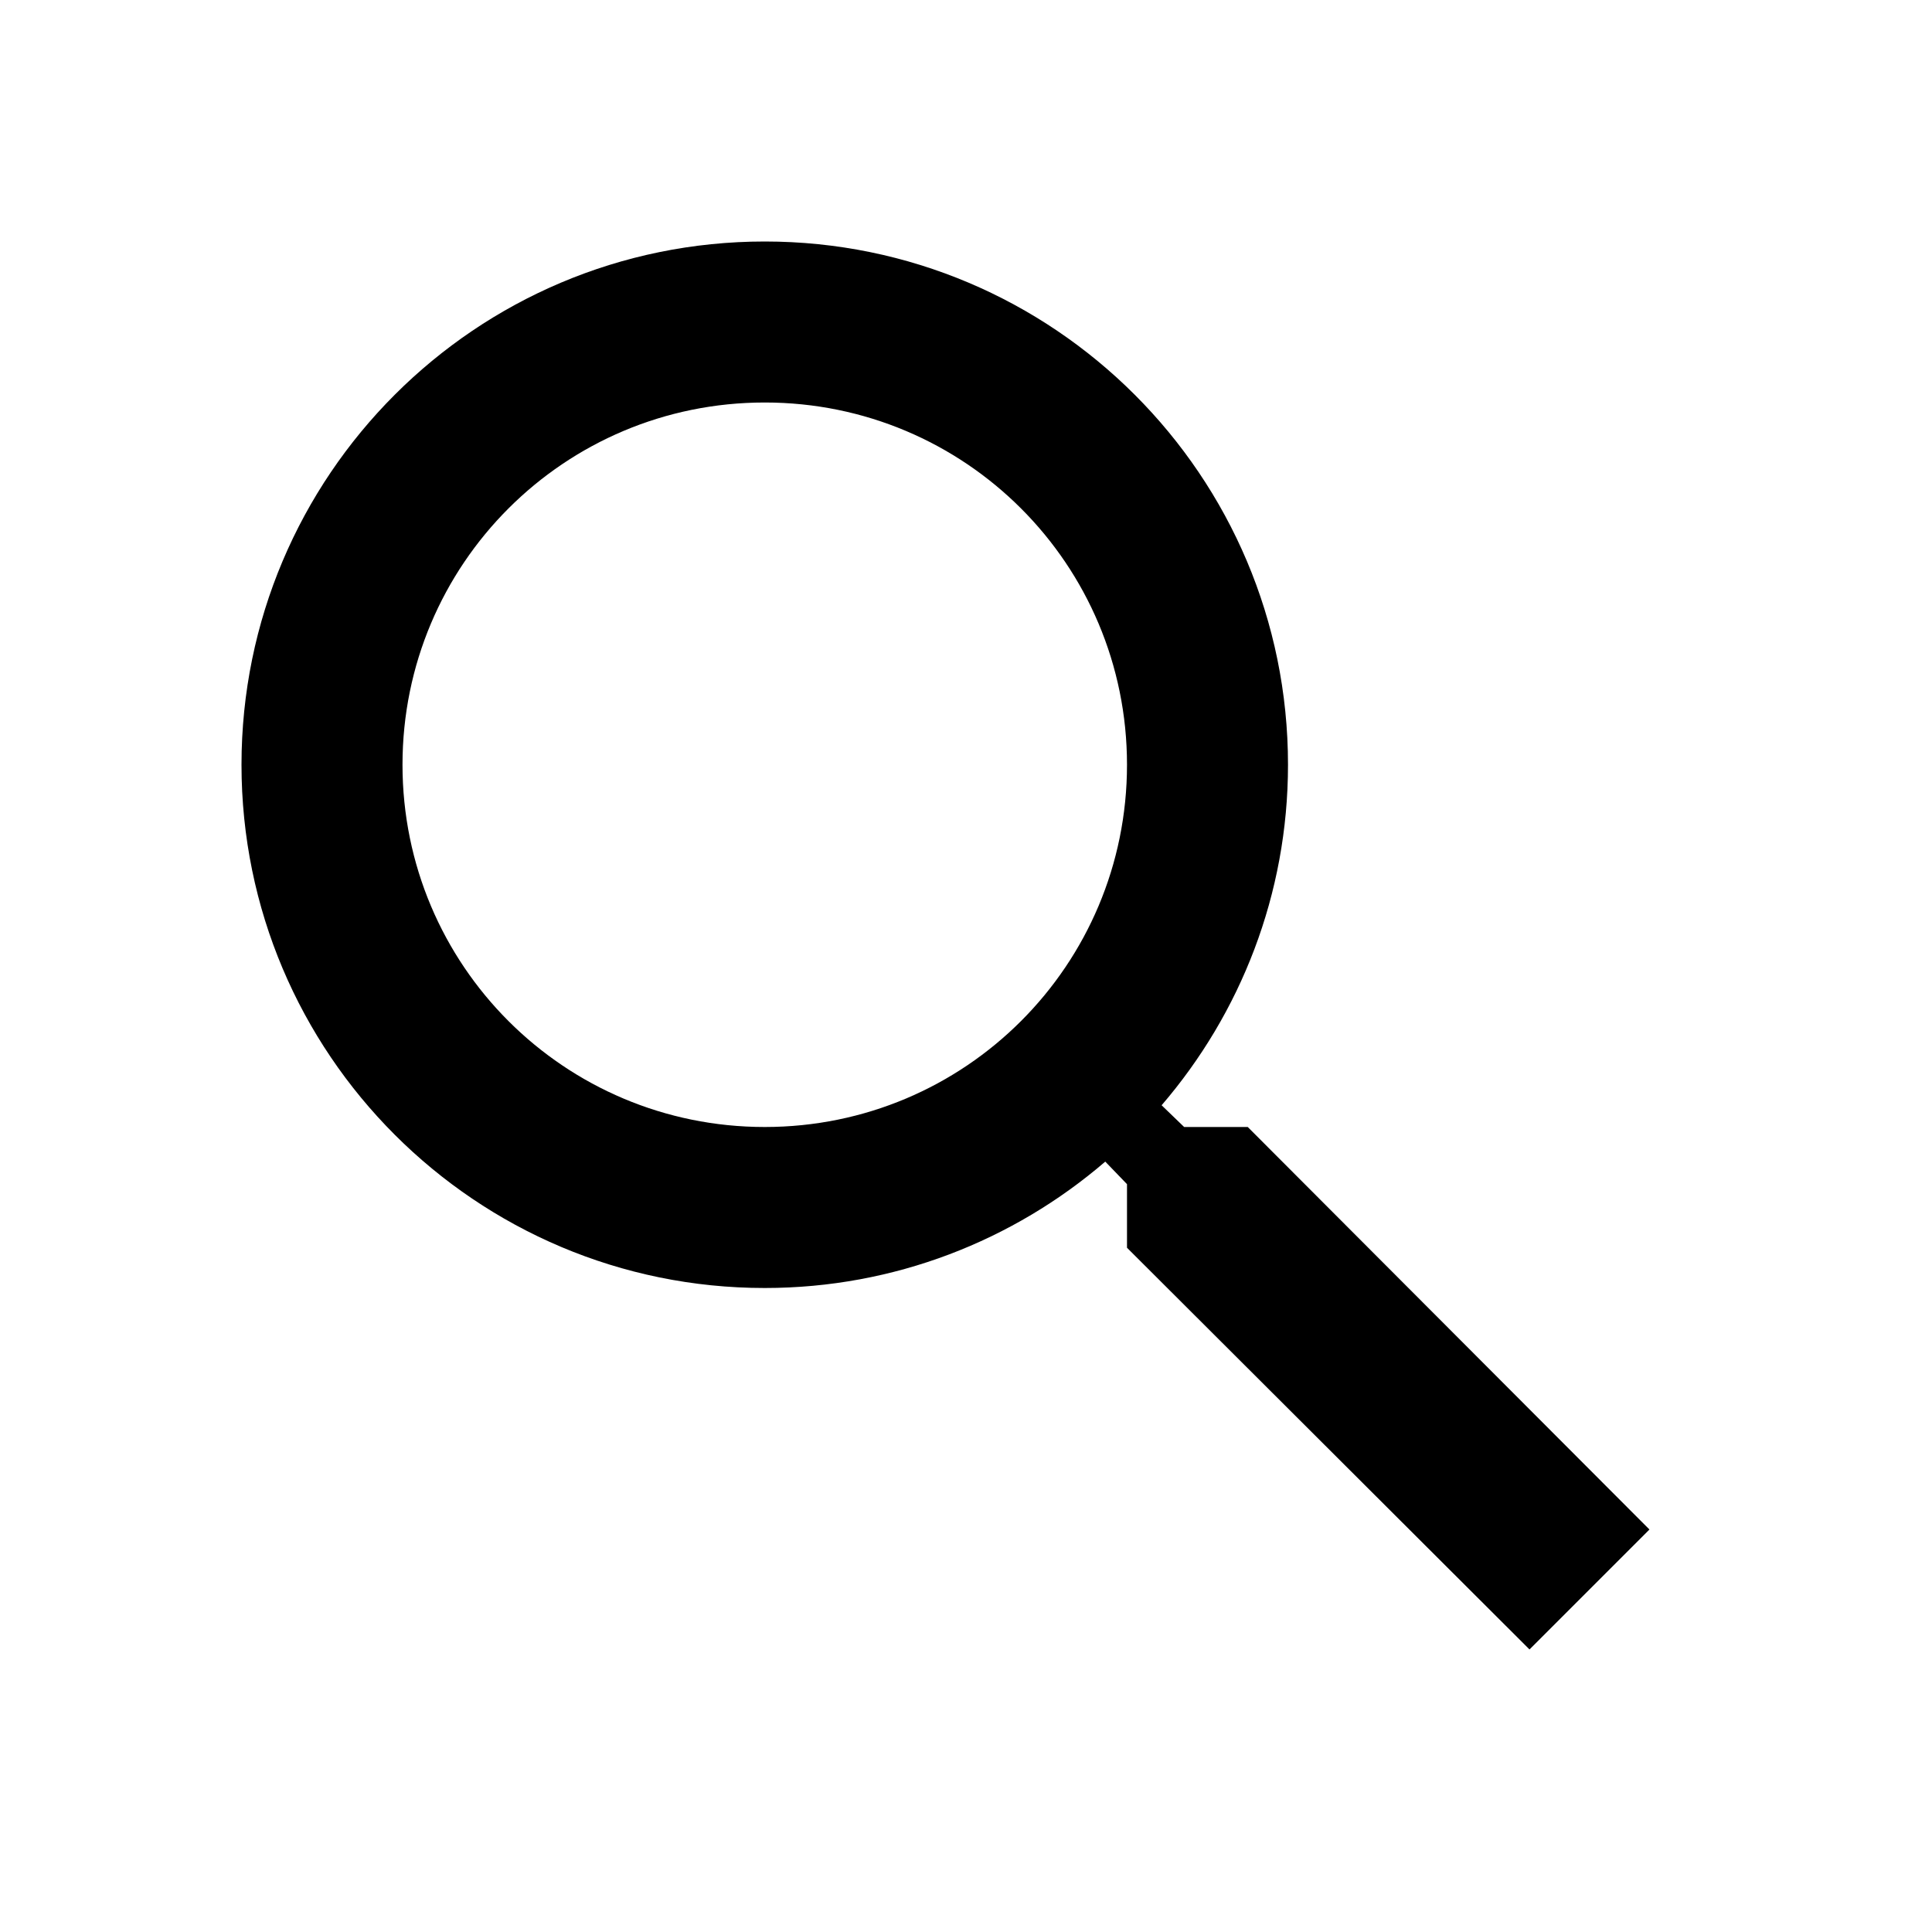
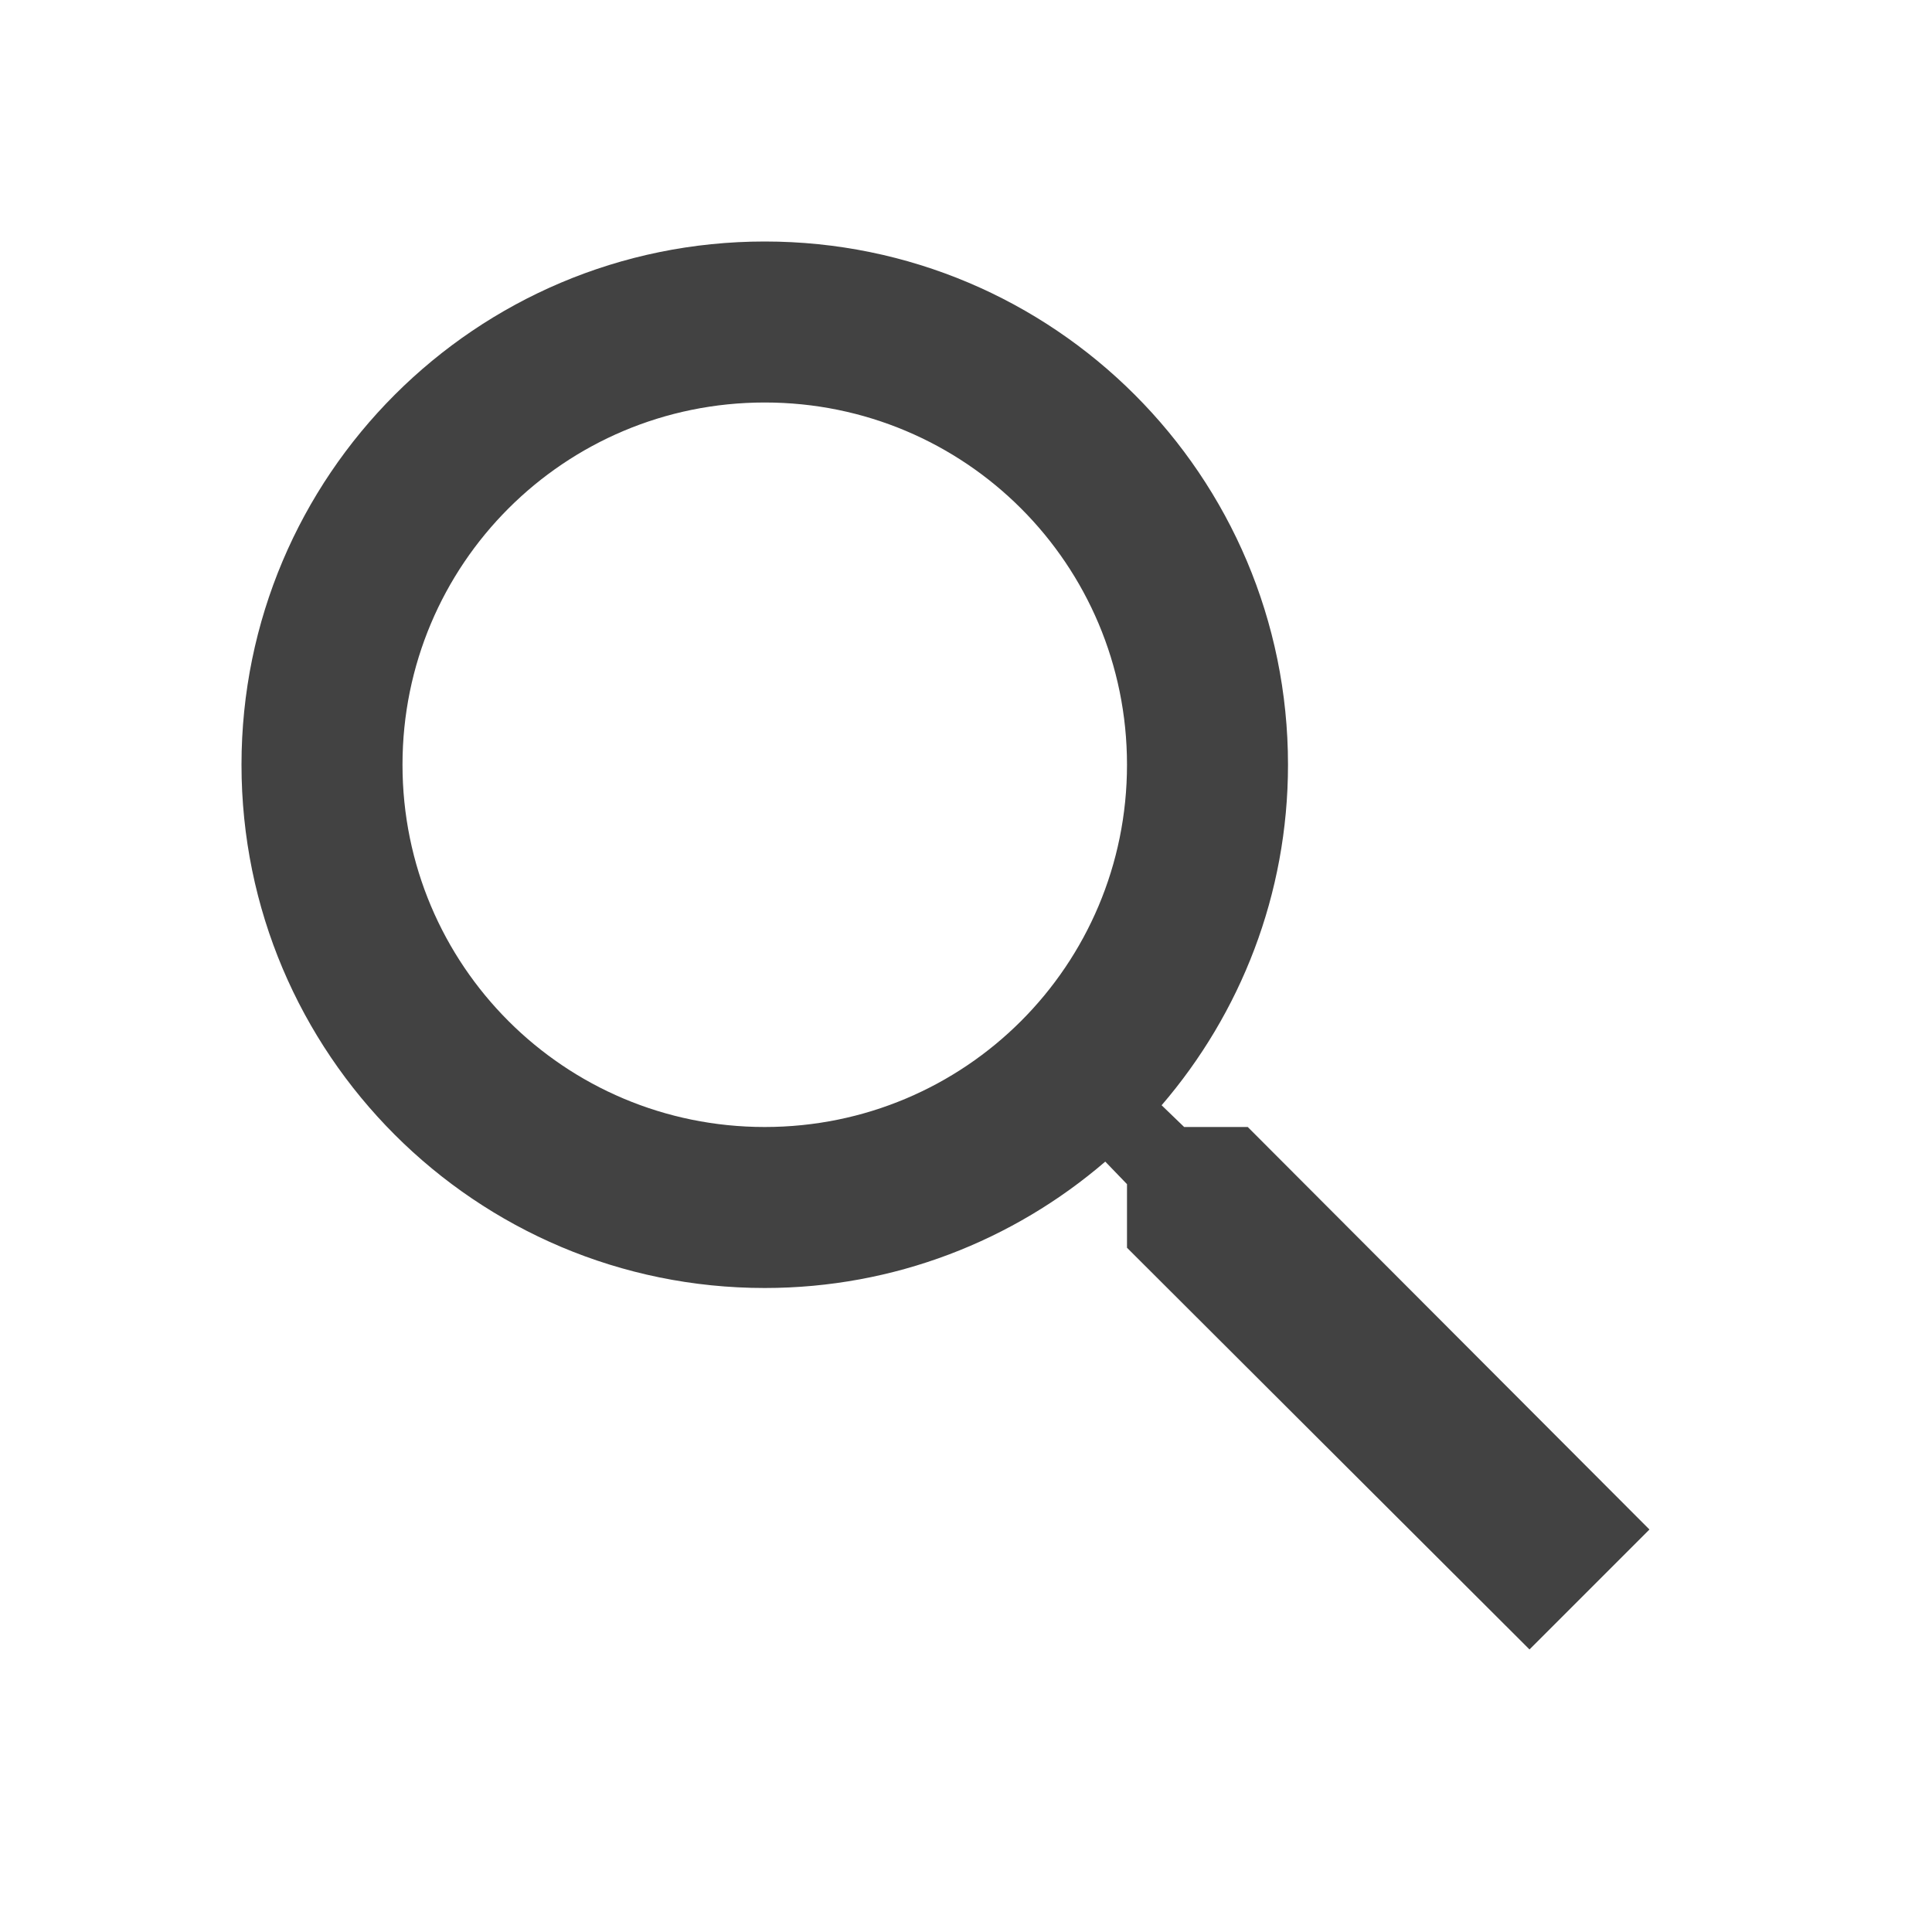
<svg xmlns="http://www.w3.org/2000/svg" width="24" height="24" viewBox="0 0 24 24">
-   <path d="M15.5 14h-.79l-.28-.27C15.41 12.59 16 11.11 16 9.5 16 5.91 13.09 3 9.5 3S3 5.91 3 9.5 5.91 16 9.5 16c1.61 0 3.09-.59 4.23-1.57l.27.28v.79l5 4.99L20.49 19l-4.99-5zm-6 0C7.01 14 5 11.99 5 9.5S7.01 5 9.5 5 14 7.01 14 9.5 11.99 14 9.5 14z" />
+   <path fill="#424242" d="M15.5 14h-.79l-.28-.27C15.41 12.59 16 11.11 16 9.5 16 5.91 13.09 3 9.5 3S3 5.91 3 9.5 5.91 16 9.5 16c1.61 0 3.09-.59 4.23-1.57l.27.28v.79l5 4.99L20.49 19l-4.99-5zm-6 0C7.01 14 5 11.99 5 9.5S7.01 5 9.5 5 14 7.01 14 9.5 11.99 14 9.5 14z" />
  <path d="M0 0h24v24H0z" fill="none" />
</svg>
